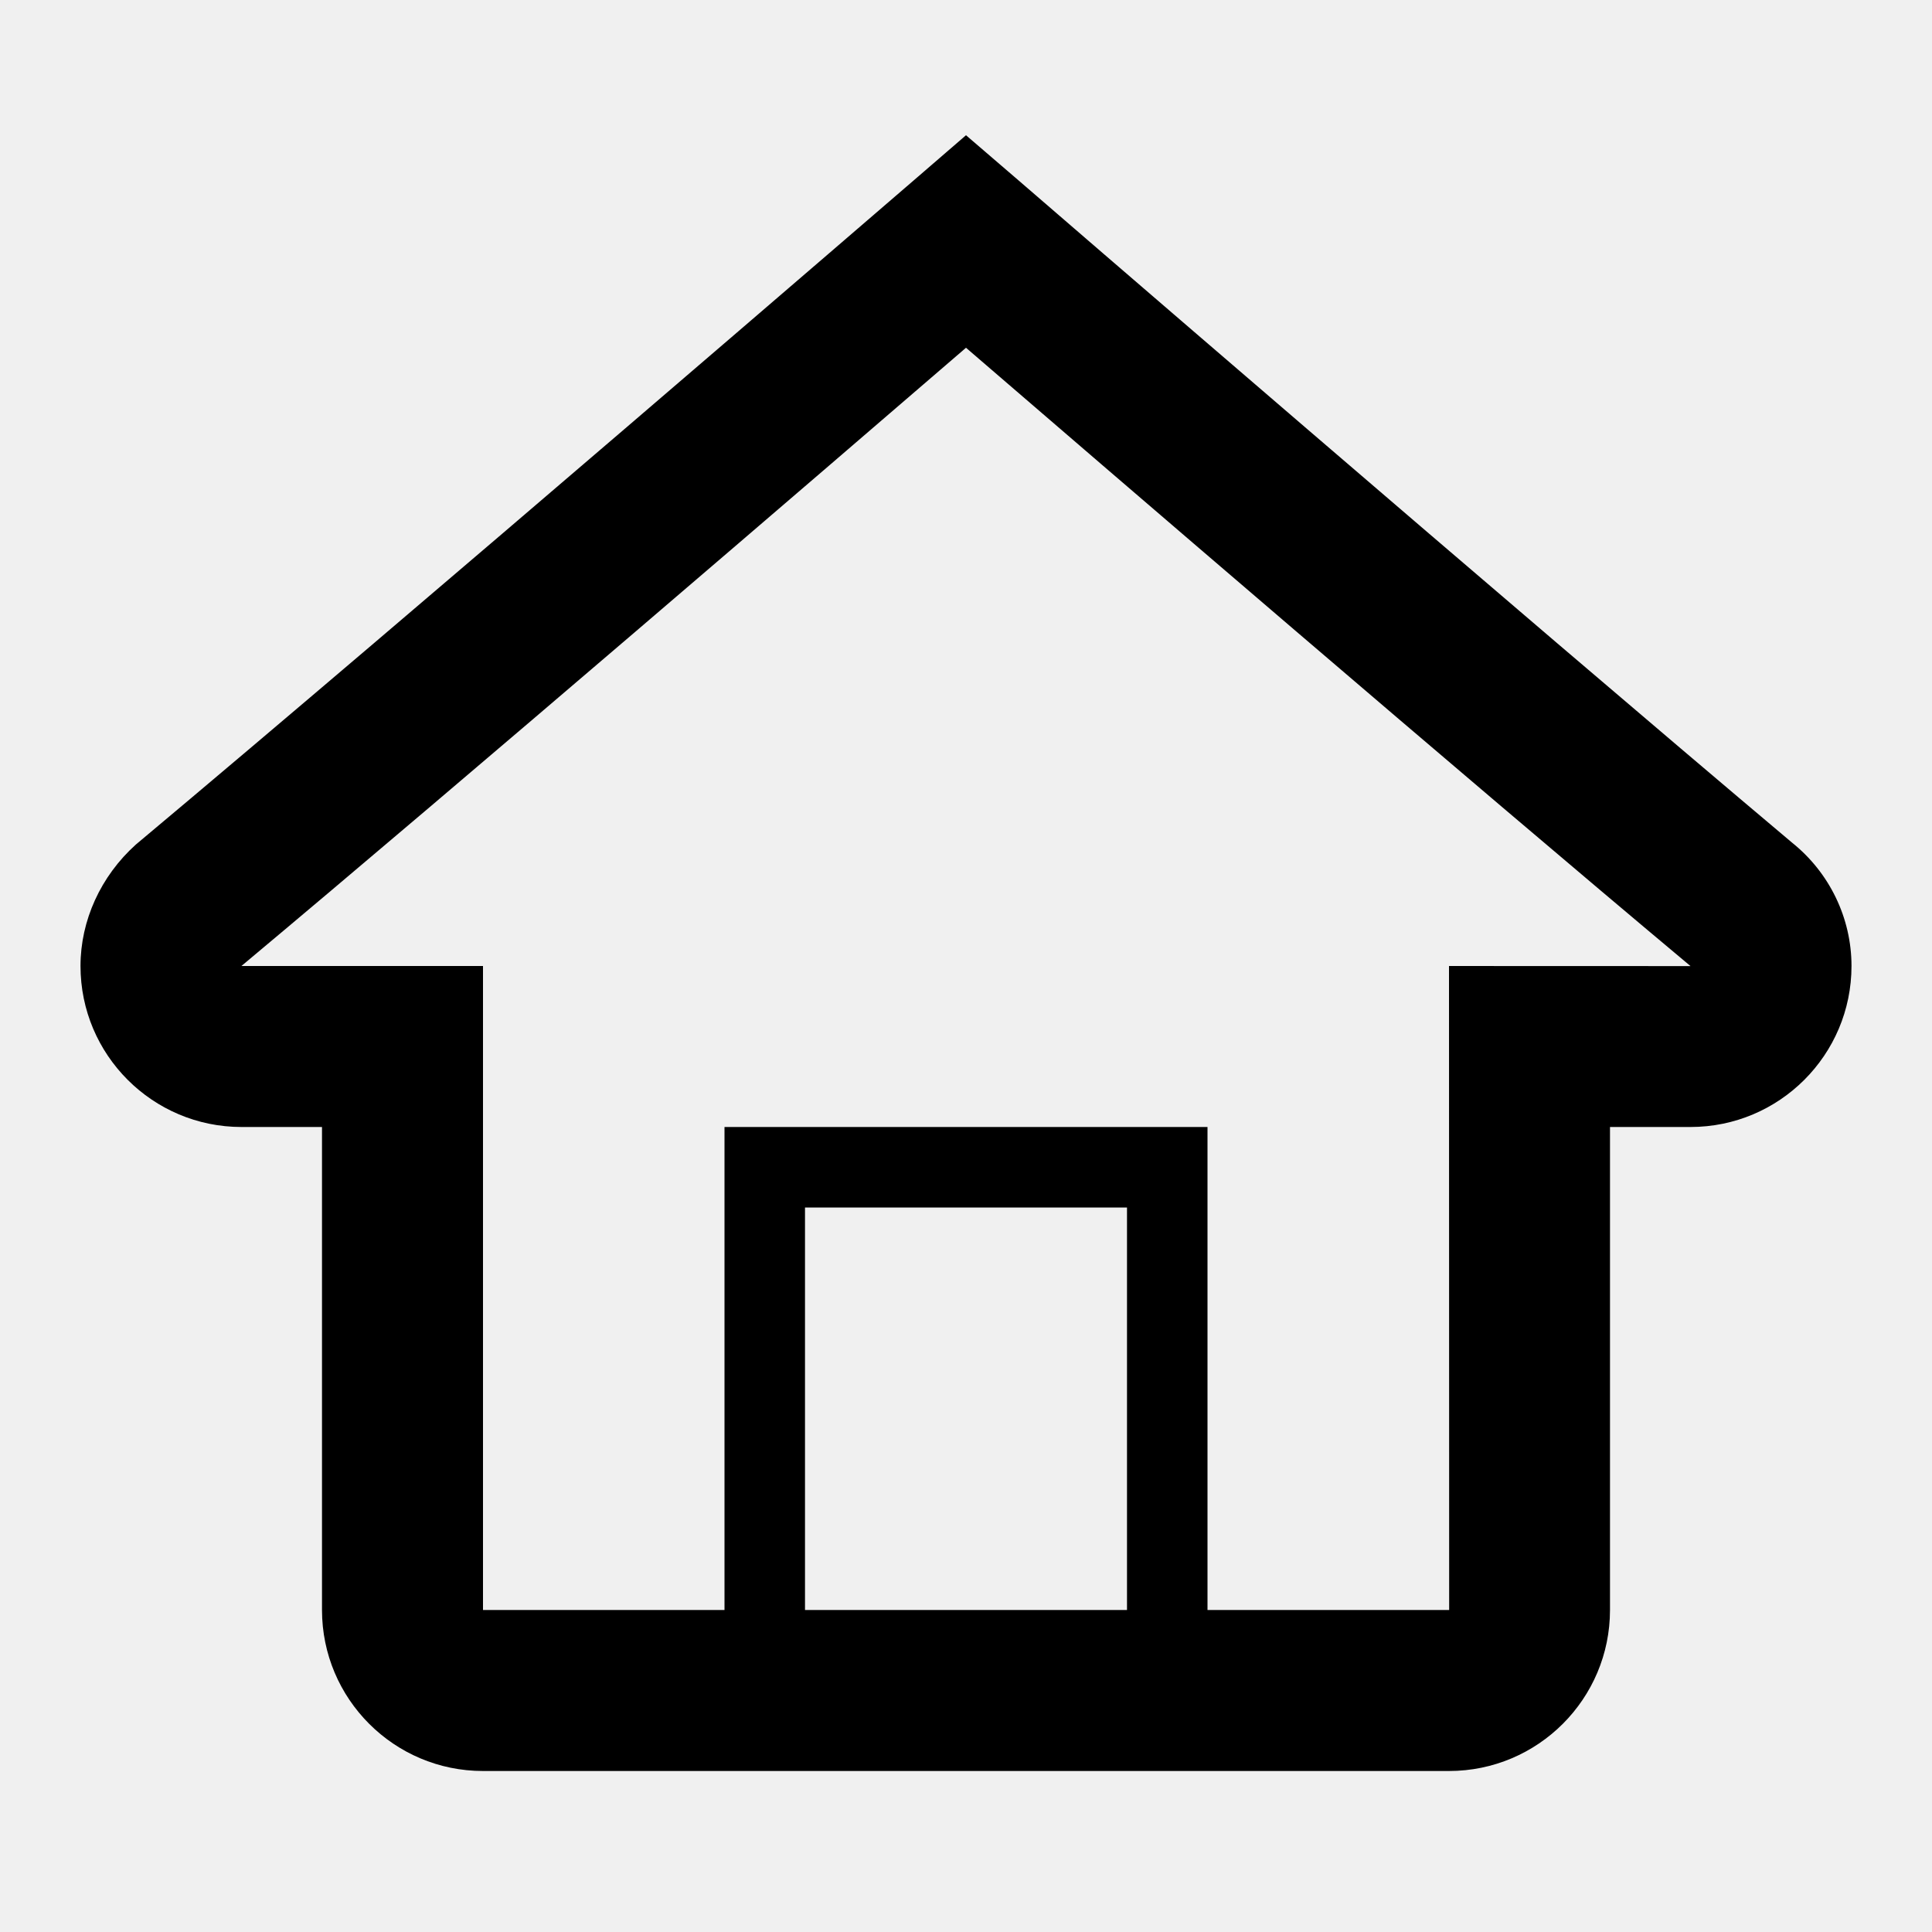
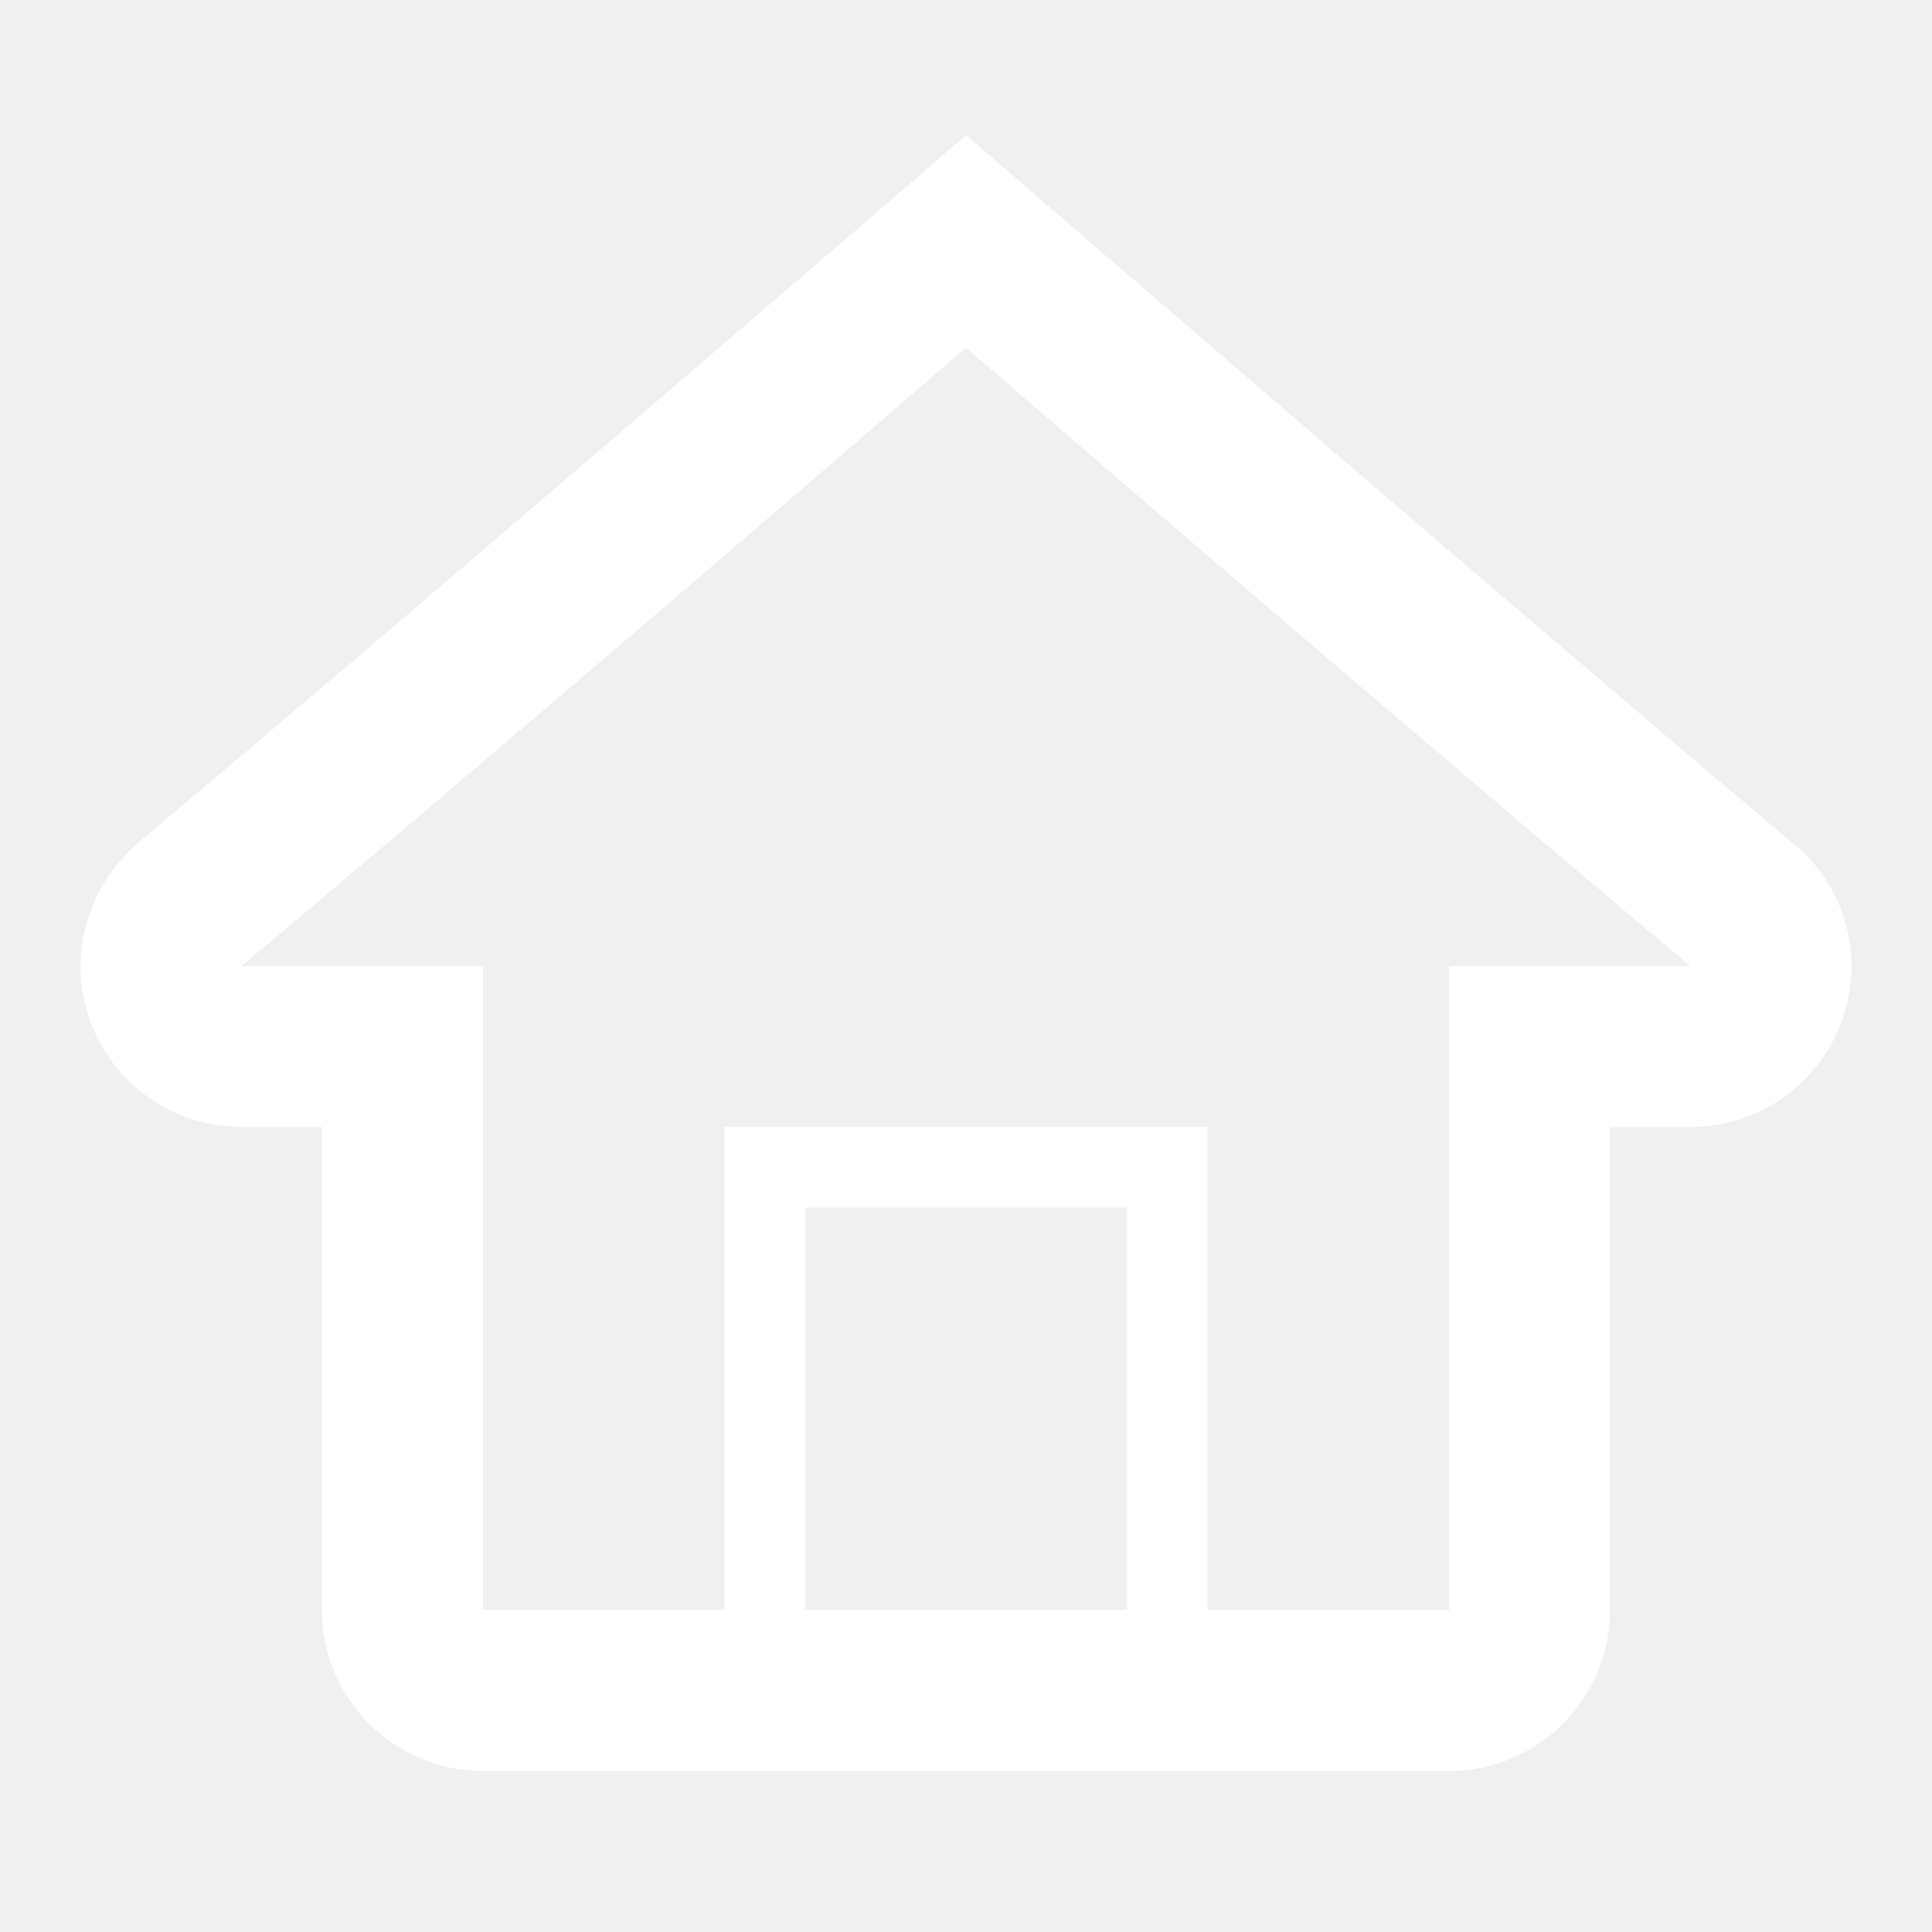
<svg xmlns="http://www.w3.org/2000/svg" baseProfile="tiny" height="24px" id="Layer_1" version="1.2" viewBox="0 0 24 24" width="24px" xml:space="preserve">
-   <path d="M22.262,10.468c-3.39-2.854-9.546-8.171-9.607-8.225L12,1.68l-0.652,0.563c-0.062,0.053-6.221,5.368-9.66,8.248  C1.25,10.885,1,11.436,1,12c0,1.104,0.896,2,2,2h1v6c0,1.104,0.896,2,2,2h3h9c1.104,0,2-0.896,2-2v-6h1c1.104,0,2-0.896,2-2  C23,11.402,22.725,10.839,22.262,10.468z M14,20h-4v-5h4V20z M18,12l0.002,8C18,20,15,20,15,20v-6H9v6H6v-8H2.999  C5.764,9.688,10.314,5.773,12,4.32c1.686,1.453,6.234,5.367,9,7.681C21,12.001,18,12.001,18,12z" />
+   <path d="M22.262,10.468c-3.39-2.854-9.546-8.171-9.607-8.225L12,1.68l-0.652,0.563c-0.062,0.053-6.221,5.368-9.66,8.248  C1.25,10.885,1,11.436,1,12c0,1.104,0.896,2,2,2h1v6c0,1.104,0.896,2,2,2h3h9c1.104,0,2-0.896,2-2v-6h1c1.104,0,2-0.896,2-2  C23,11.402,22.725,10.839,22.262,10.468z M14,20h-4v-5h4V20z M18,12l0.002,8C18,20,15,20,15,20v-6H9v6H6v-8H2.999  C5.764,9.688,10.314,5.773,12,4.32c1.686,1.453,6.234,5.367,9,7.681C21,12.001,18,12.001,18,12z" fill="#ffffff" />
</svg>
